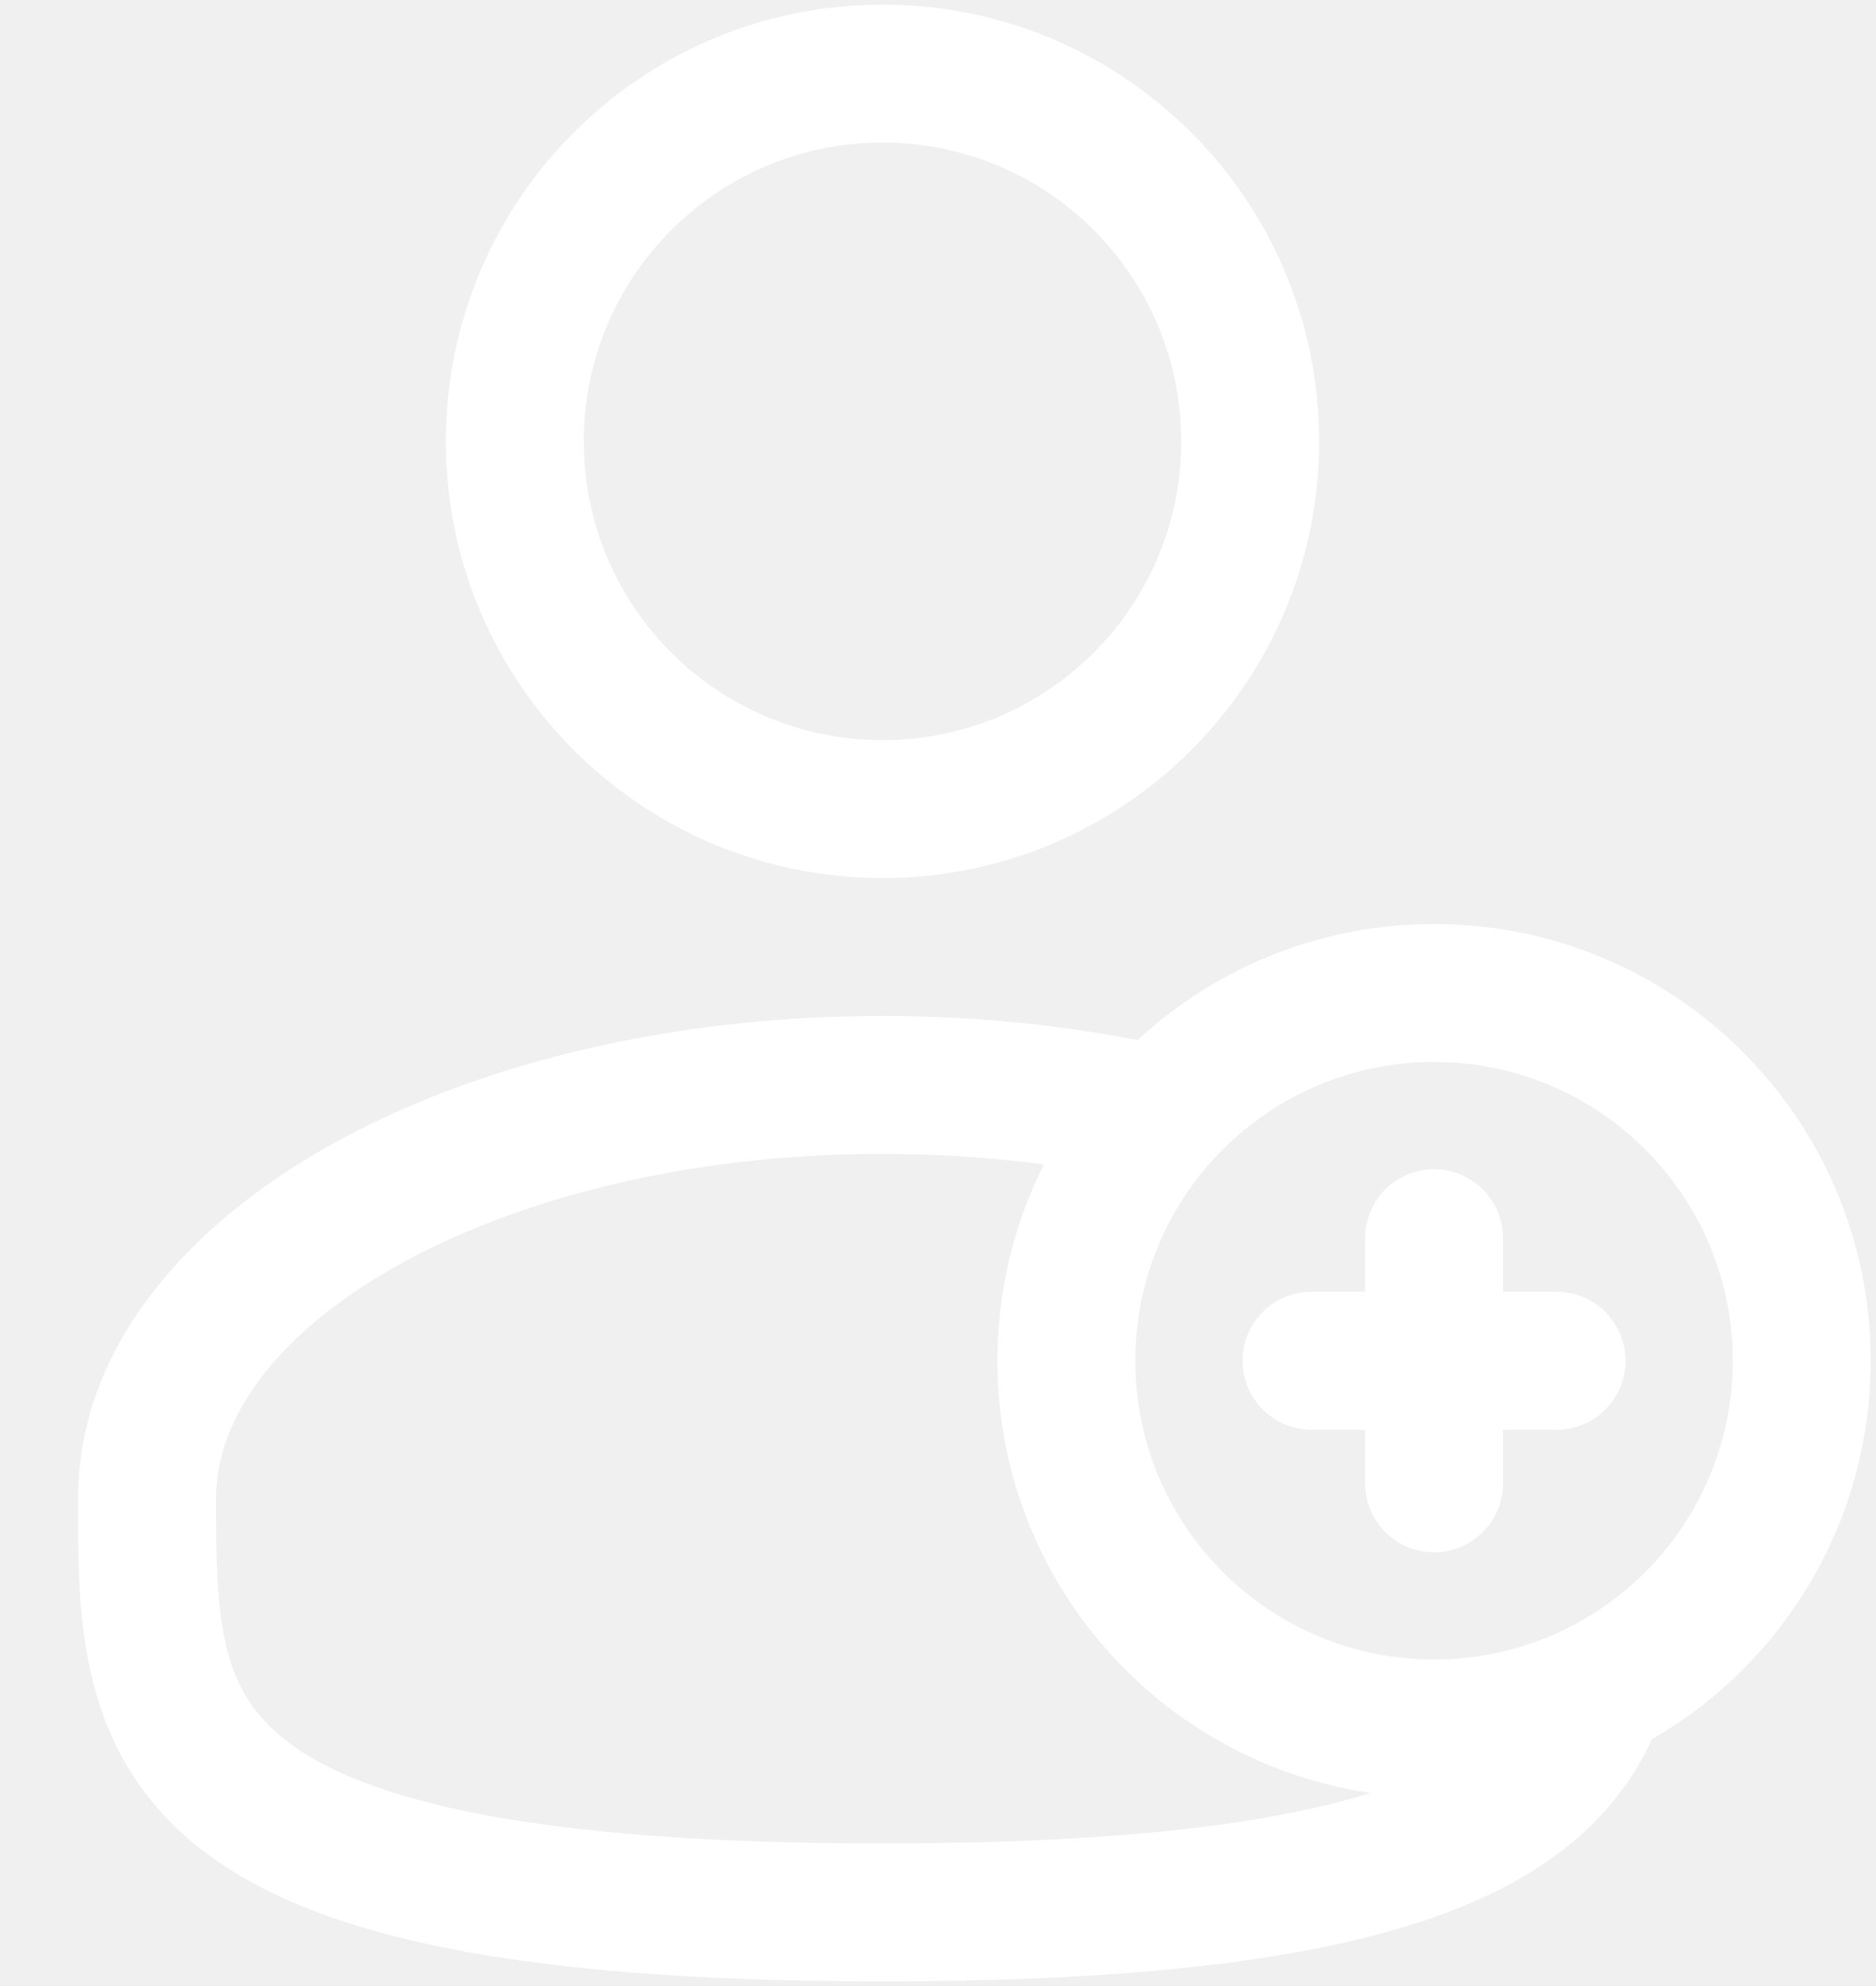
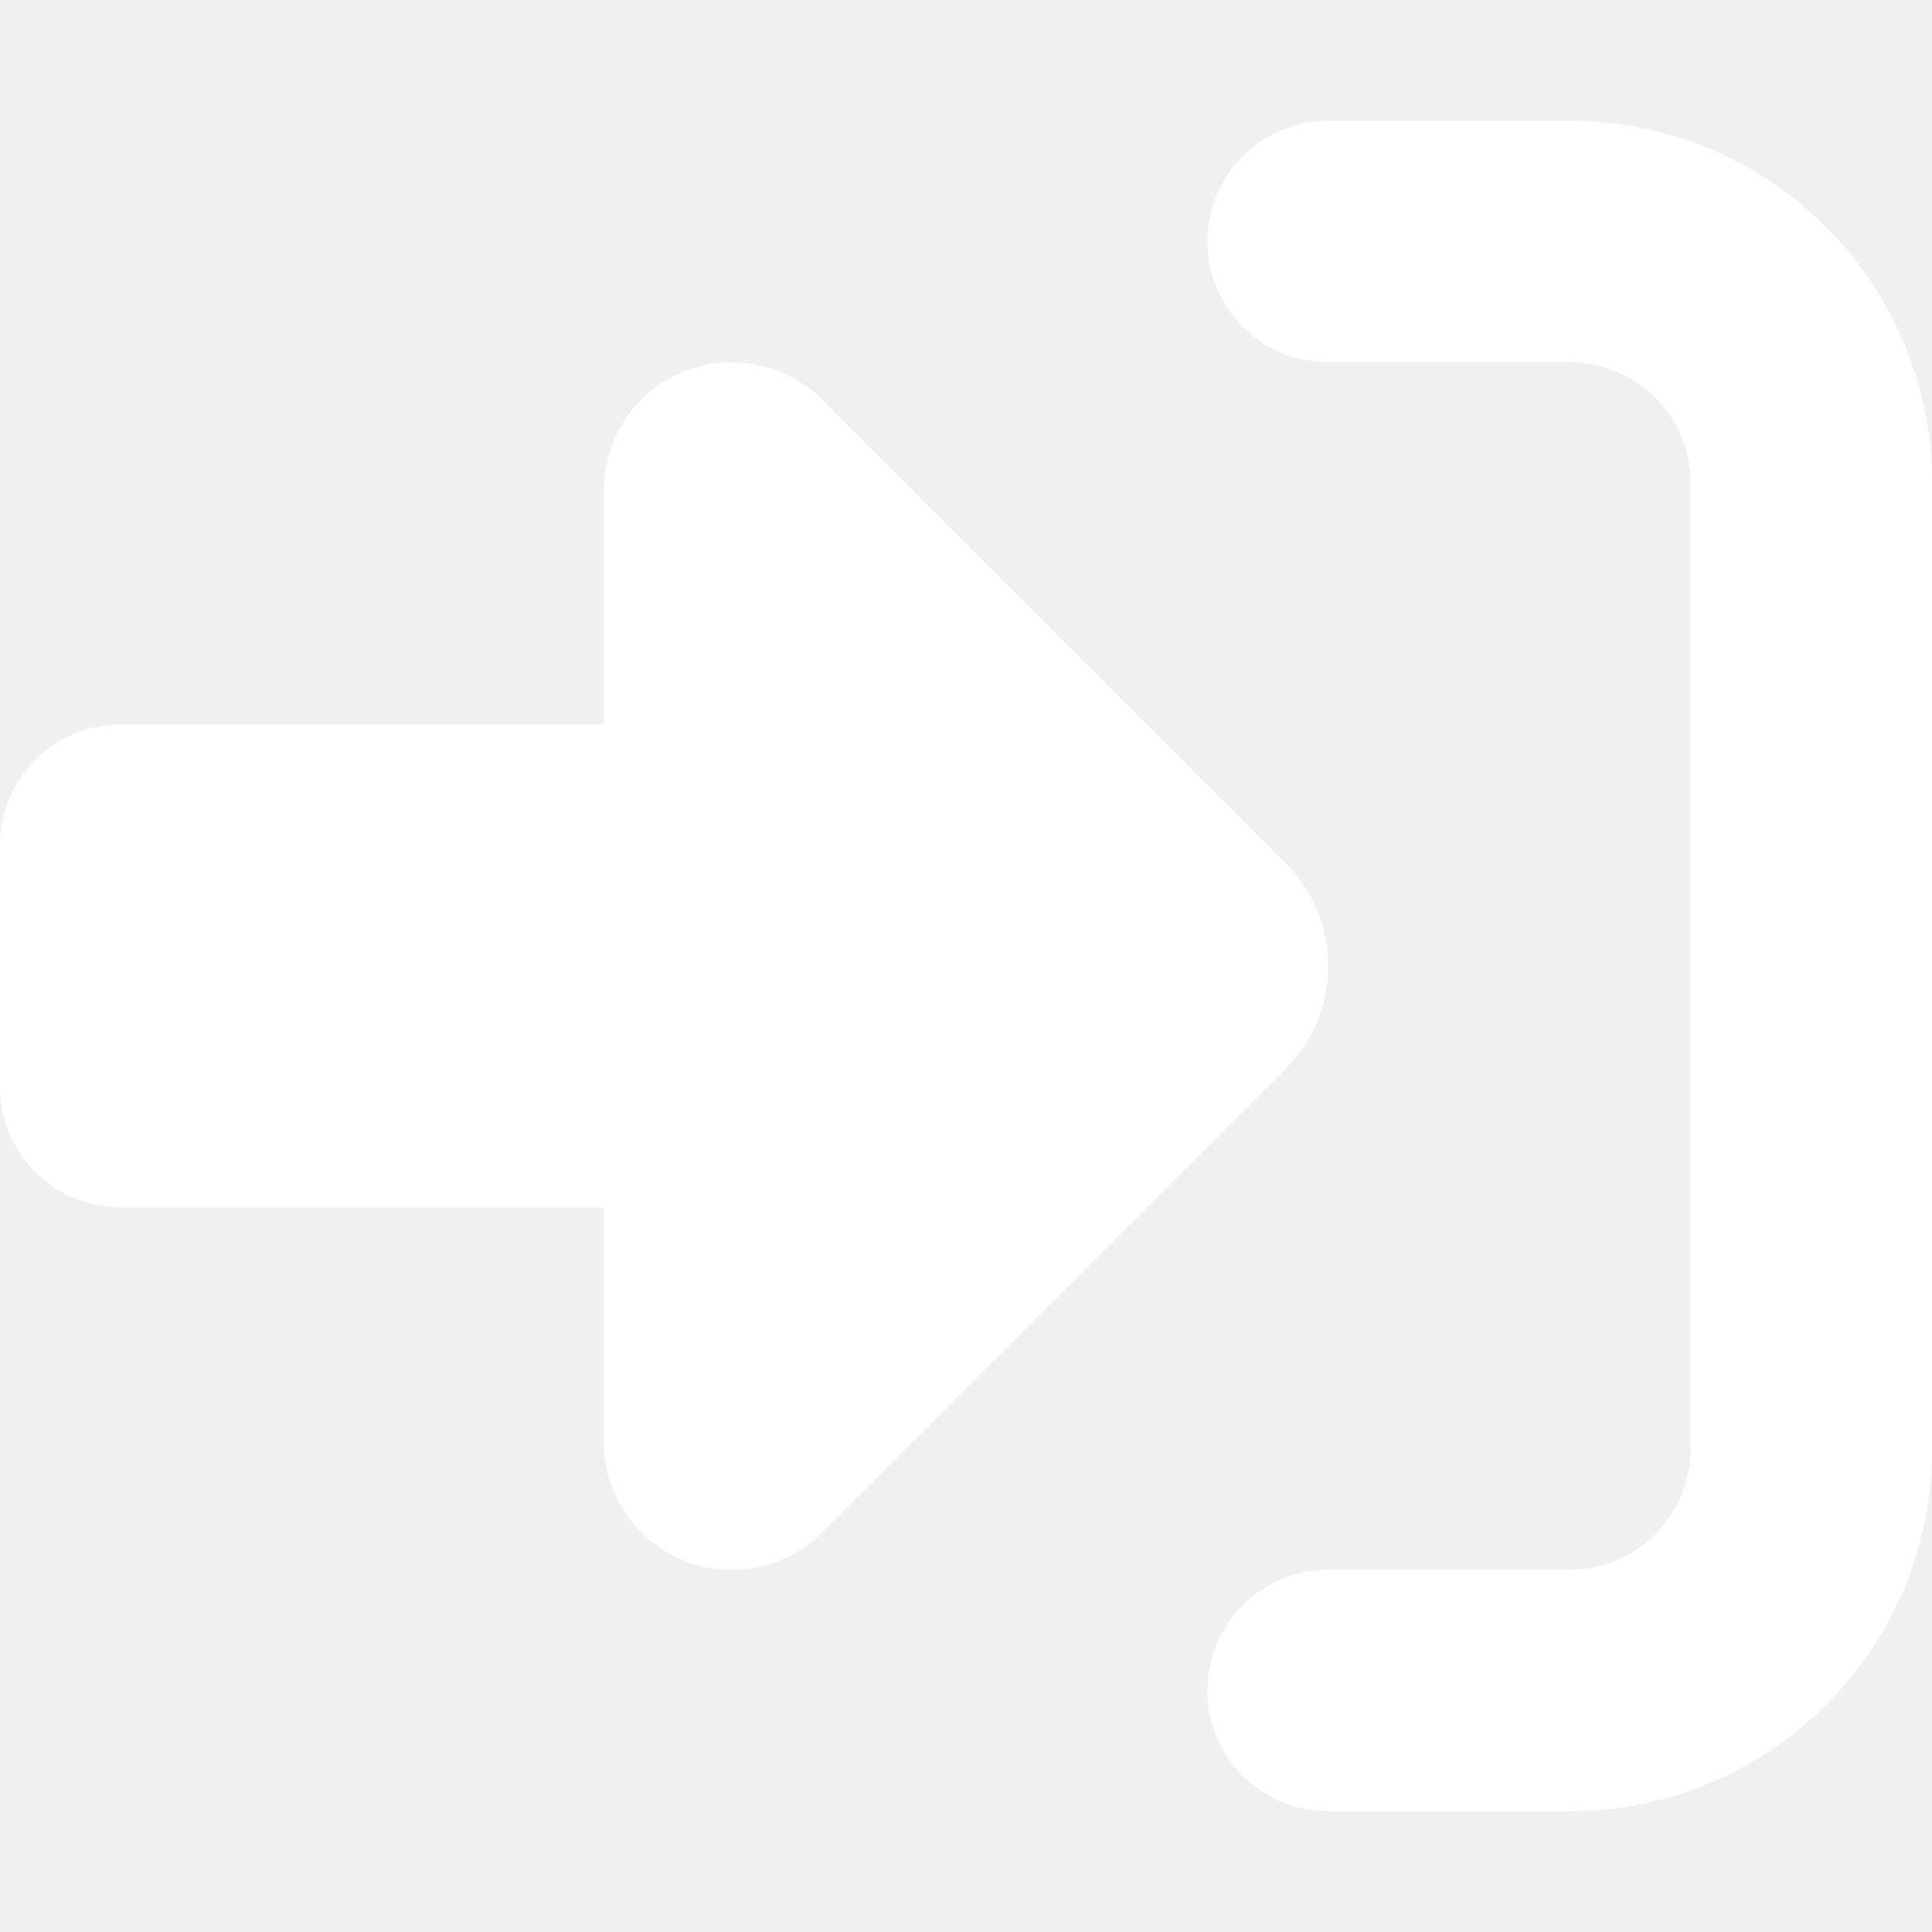
- <svg xmlns="http://www.w3.org/2000/svg" width="17" height="18" viewBox="0 0 17 18" fill="none">
-   <path fill-rule="evenodd" clip-rule="evenodd" d="M4.042 4C4.042 1.814 5.814 0.042 8 0.042C10.186 0.042 11.958 1.814 11.958 4C11.958 6.186 10.186 7.958 8 7.958C5.814 7.958 4.042 6.186 4.042 4ZM8 1.292C6.504 1.292 5.292 2.504 5.292 4C5.292 5.496 6.504 6.708 8 6.708C9.496 6.708 10.708 5.496 10.708 4C10.708 2.504 9.496 1.292 8 1.292Z" fill="white" />
-   <path d="M13 10.597C13.345 10.597 13.625 10.877 13.625 11.222V11.708H14.111C14.456 11.708 14.736 11.988 14.736 12.333C14.736 12.678 14.456 12.958 14.111 12.958H13.625V13.444C13.625 13.79 13.345 14.069 13 14.069C12.655 14.069 12.375 13.79 12.375 13.444V12.958H11.889C11.544 12.958 11.264 12.678 11.264 12.333C11.264 11.988 11.544 11.708 11.889 11.708H12.375V11.222C12.375 10.877 12.655 10.597 13 10.597Z" fill="white" />
-   <path fill-rule="evenodd" clip-rule="evenodd" d="M10.312 9.427C9.585 9.285 8.807 9.208 8 9.208C6.072 9.208 4.296 9.646 2.98 10.387C1.683 11.116 0.708 12.222 0.708 13.583L0.708 13.668C0.707 14.636 0.706 15.851 1.772 16.72C2.297 17.147 3.03 17.45 4.022 17.651C5.016 17.852 6.312 17.958 8 17.958C10.39 17.958 12.008 17.747 13.1 17.34C14.082 16.975 14.664 16.439 14.975 15.764C16.161 15.08 16.958 13.8 16.958 12.333C16.958 10.147 15.186 8.375 13 8.375C11.963 8.375 11.018 8.774 10.312 9.427ZM3.592 11.476C2.476 12.104 1.958 12.874 1.958 13.583C1.958 14.673 1.992 15.287 2.561 15.75C2.87 16.002 3.386 16.247 4.27 16.426C5.151 16.604 6.355 16.708 8 16.708C10.148 16.708 11.533 16.53 12.426 16.25C10.512 15.972 9.042 14.324 9.042 12.333C9.042 11.693 9.194 11.089 9.463 10.554C8.995 10.492 8.505 10.458 8 10.458C6.246 10.458 4.689 10.859 3.592 11.476ZM10.292 12.333C10.292 10.837 11.504 9.625 13 9.625C14.496 9.625 15.708 10.837 15.708 12.333C15.708 13.829 14.496 15.041 13 15.041C11.504 15.041 10.292 13.829 10.292 12.333Z" fill="white" />
+ <svg xmlns="http://www.w3.org/2000/svg" viewBox="0 0 512 512">
+   <path d="M217.9 105.9L340.7 228.7c7.2 7.2 11.3 17.1 11.3 27.3s-4.1 20.1-11.3 27.3L217.9 406.1c-6.4 6.4-15 9.9-24 9.9c-18.7 0-33.9-15.2-33.9-33.9l0-62.1L32 320c-17.7 0-32-14.3-32-32l0-64c0-17.7 14.3-32 32-32l128 0 0-62.1c0-18.7 15.2-33.9 33.9-33.9c9 0 17.6 3.6 24 9.9zM352 416l64 0c17.7 0 32-14.3 32-32l0-256c0-17.7-14.3-32-32-32l-64 0c-17.7 0-32-14.3-32-32s14.3-32 32-32l64 0c53 0 96 43 96 96l0 256c0 53-43 96-96 96l-64 0c-17.7 0-32-14.3-32-32s14.3-32 32-32z" fill="#fff" />
</svg>
